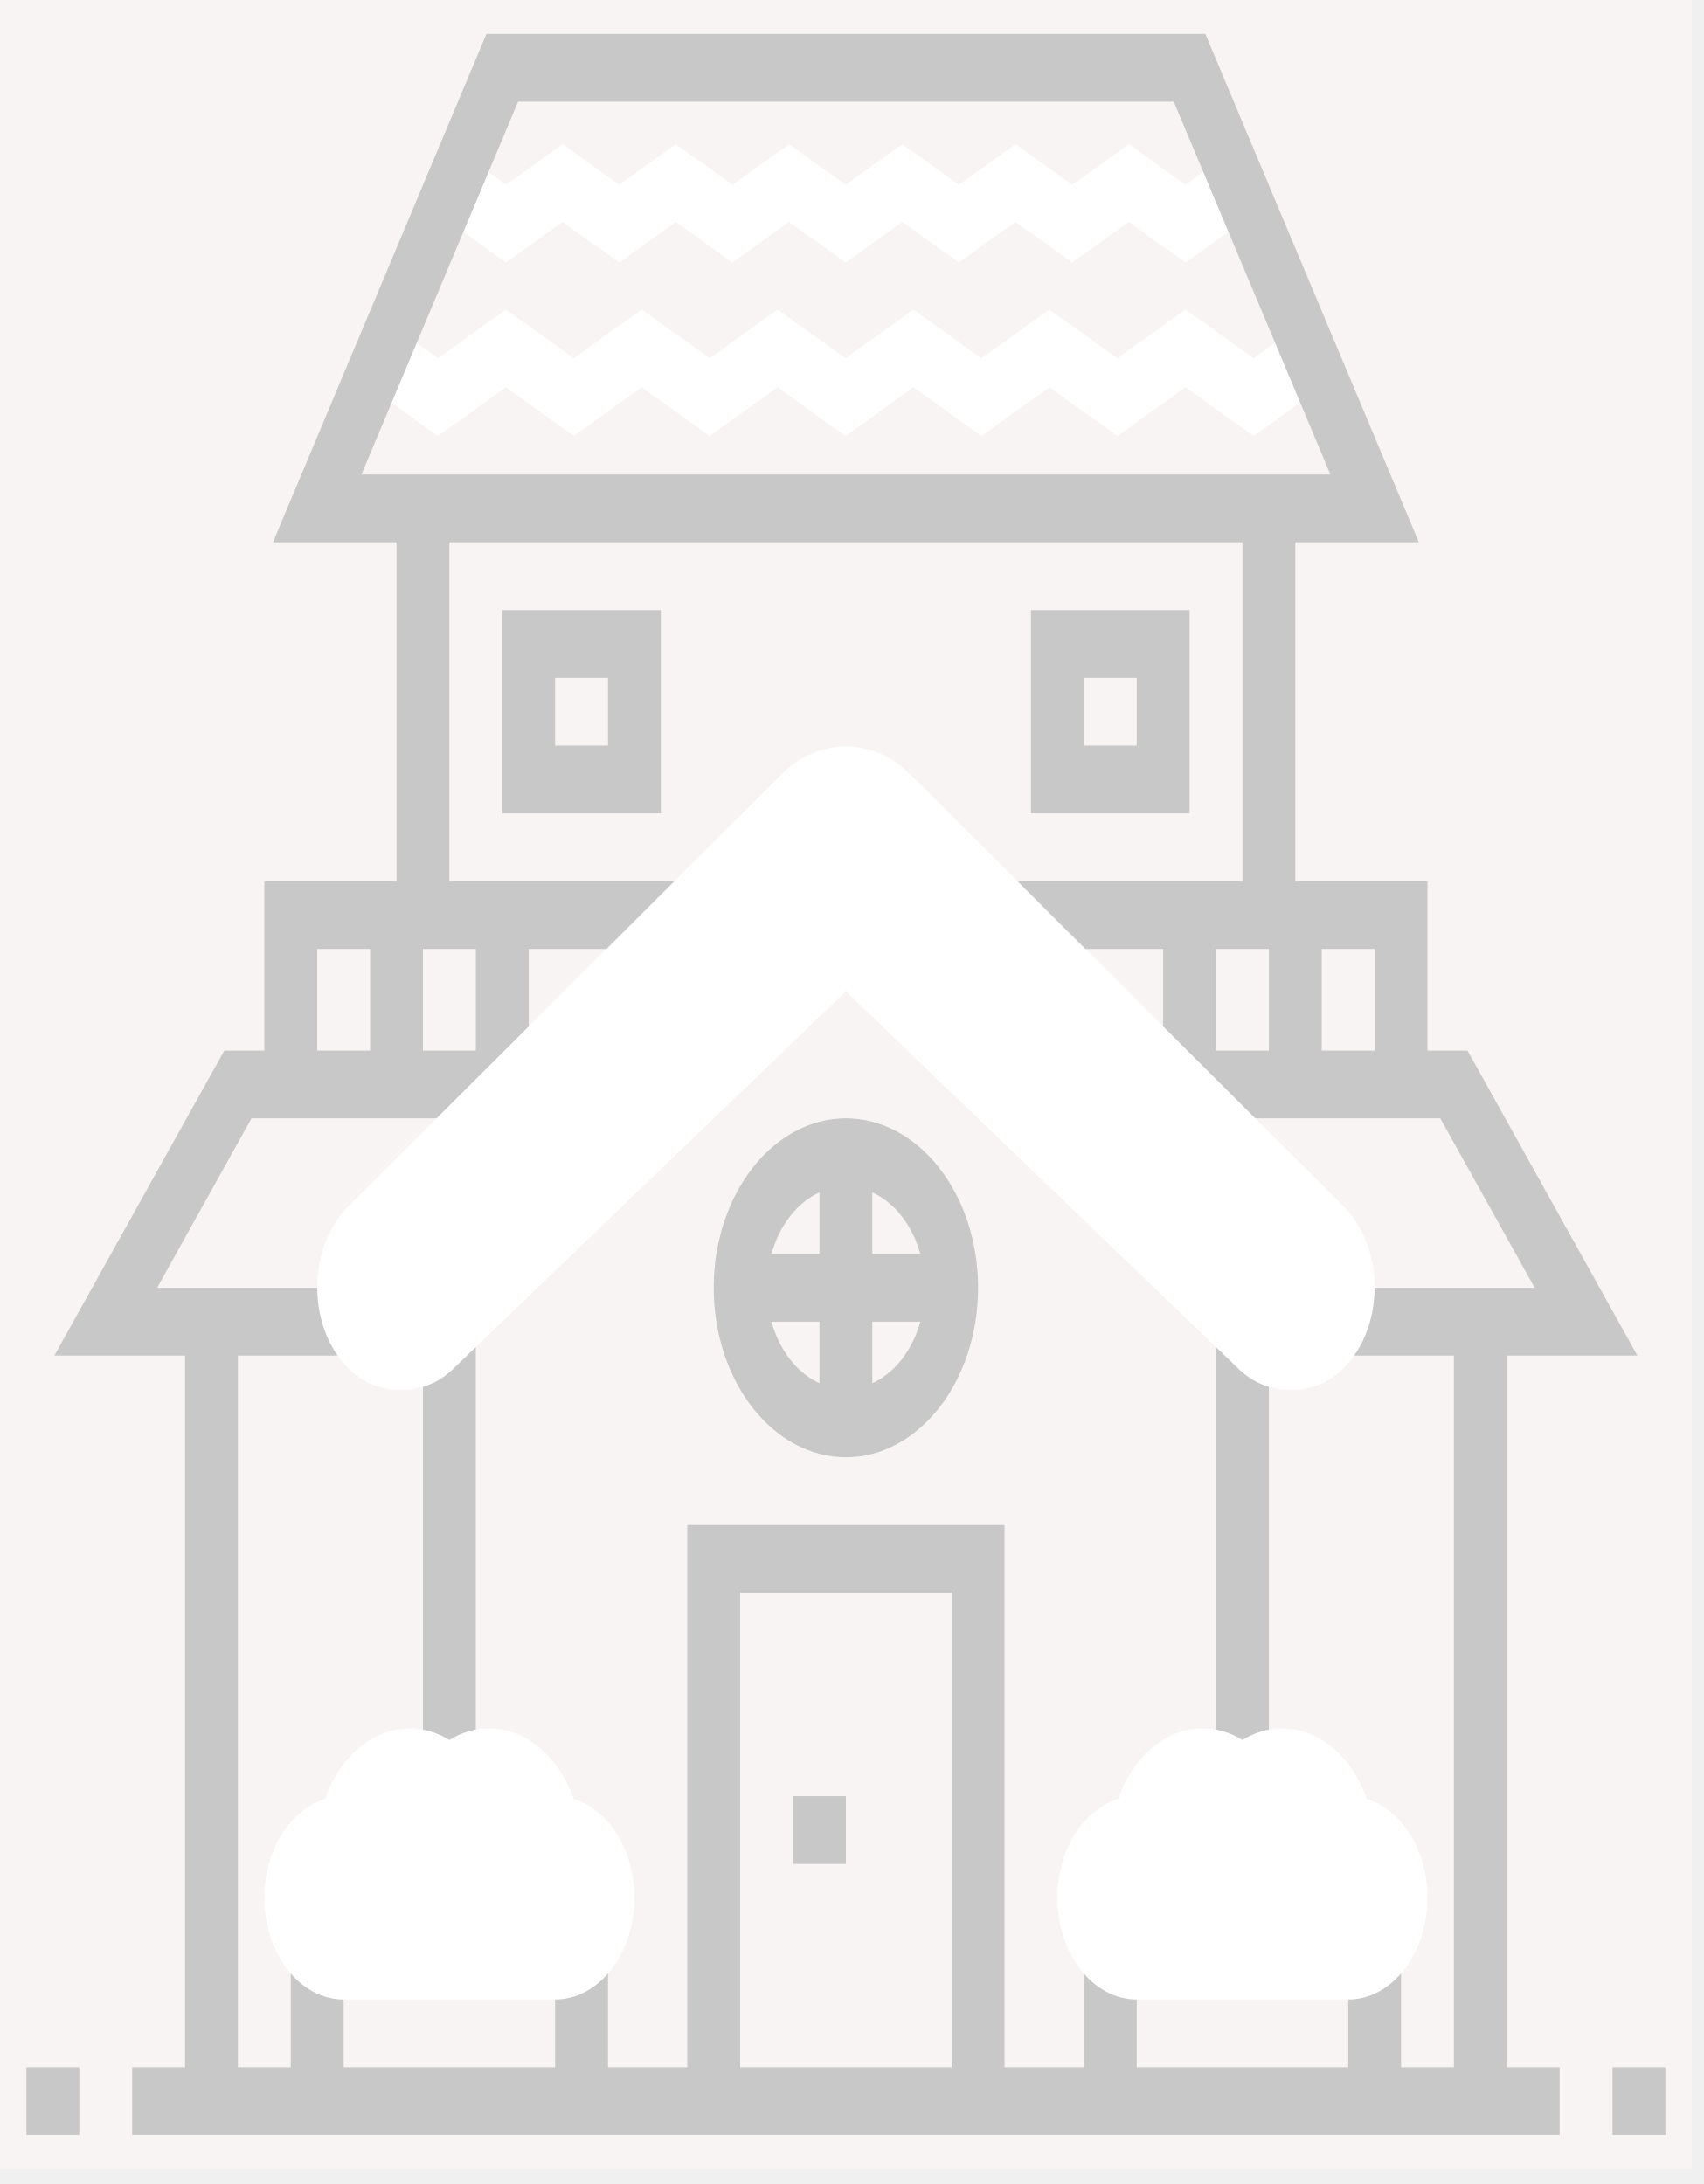
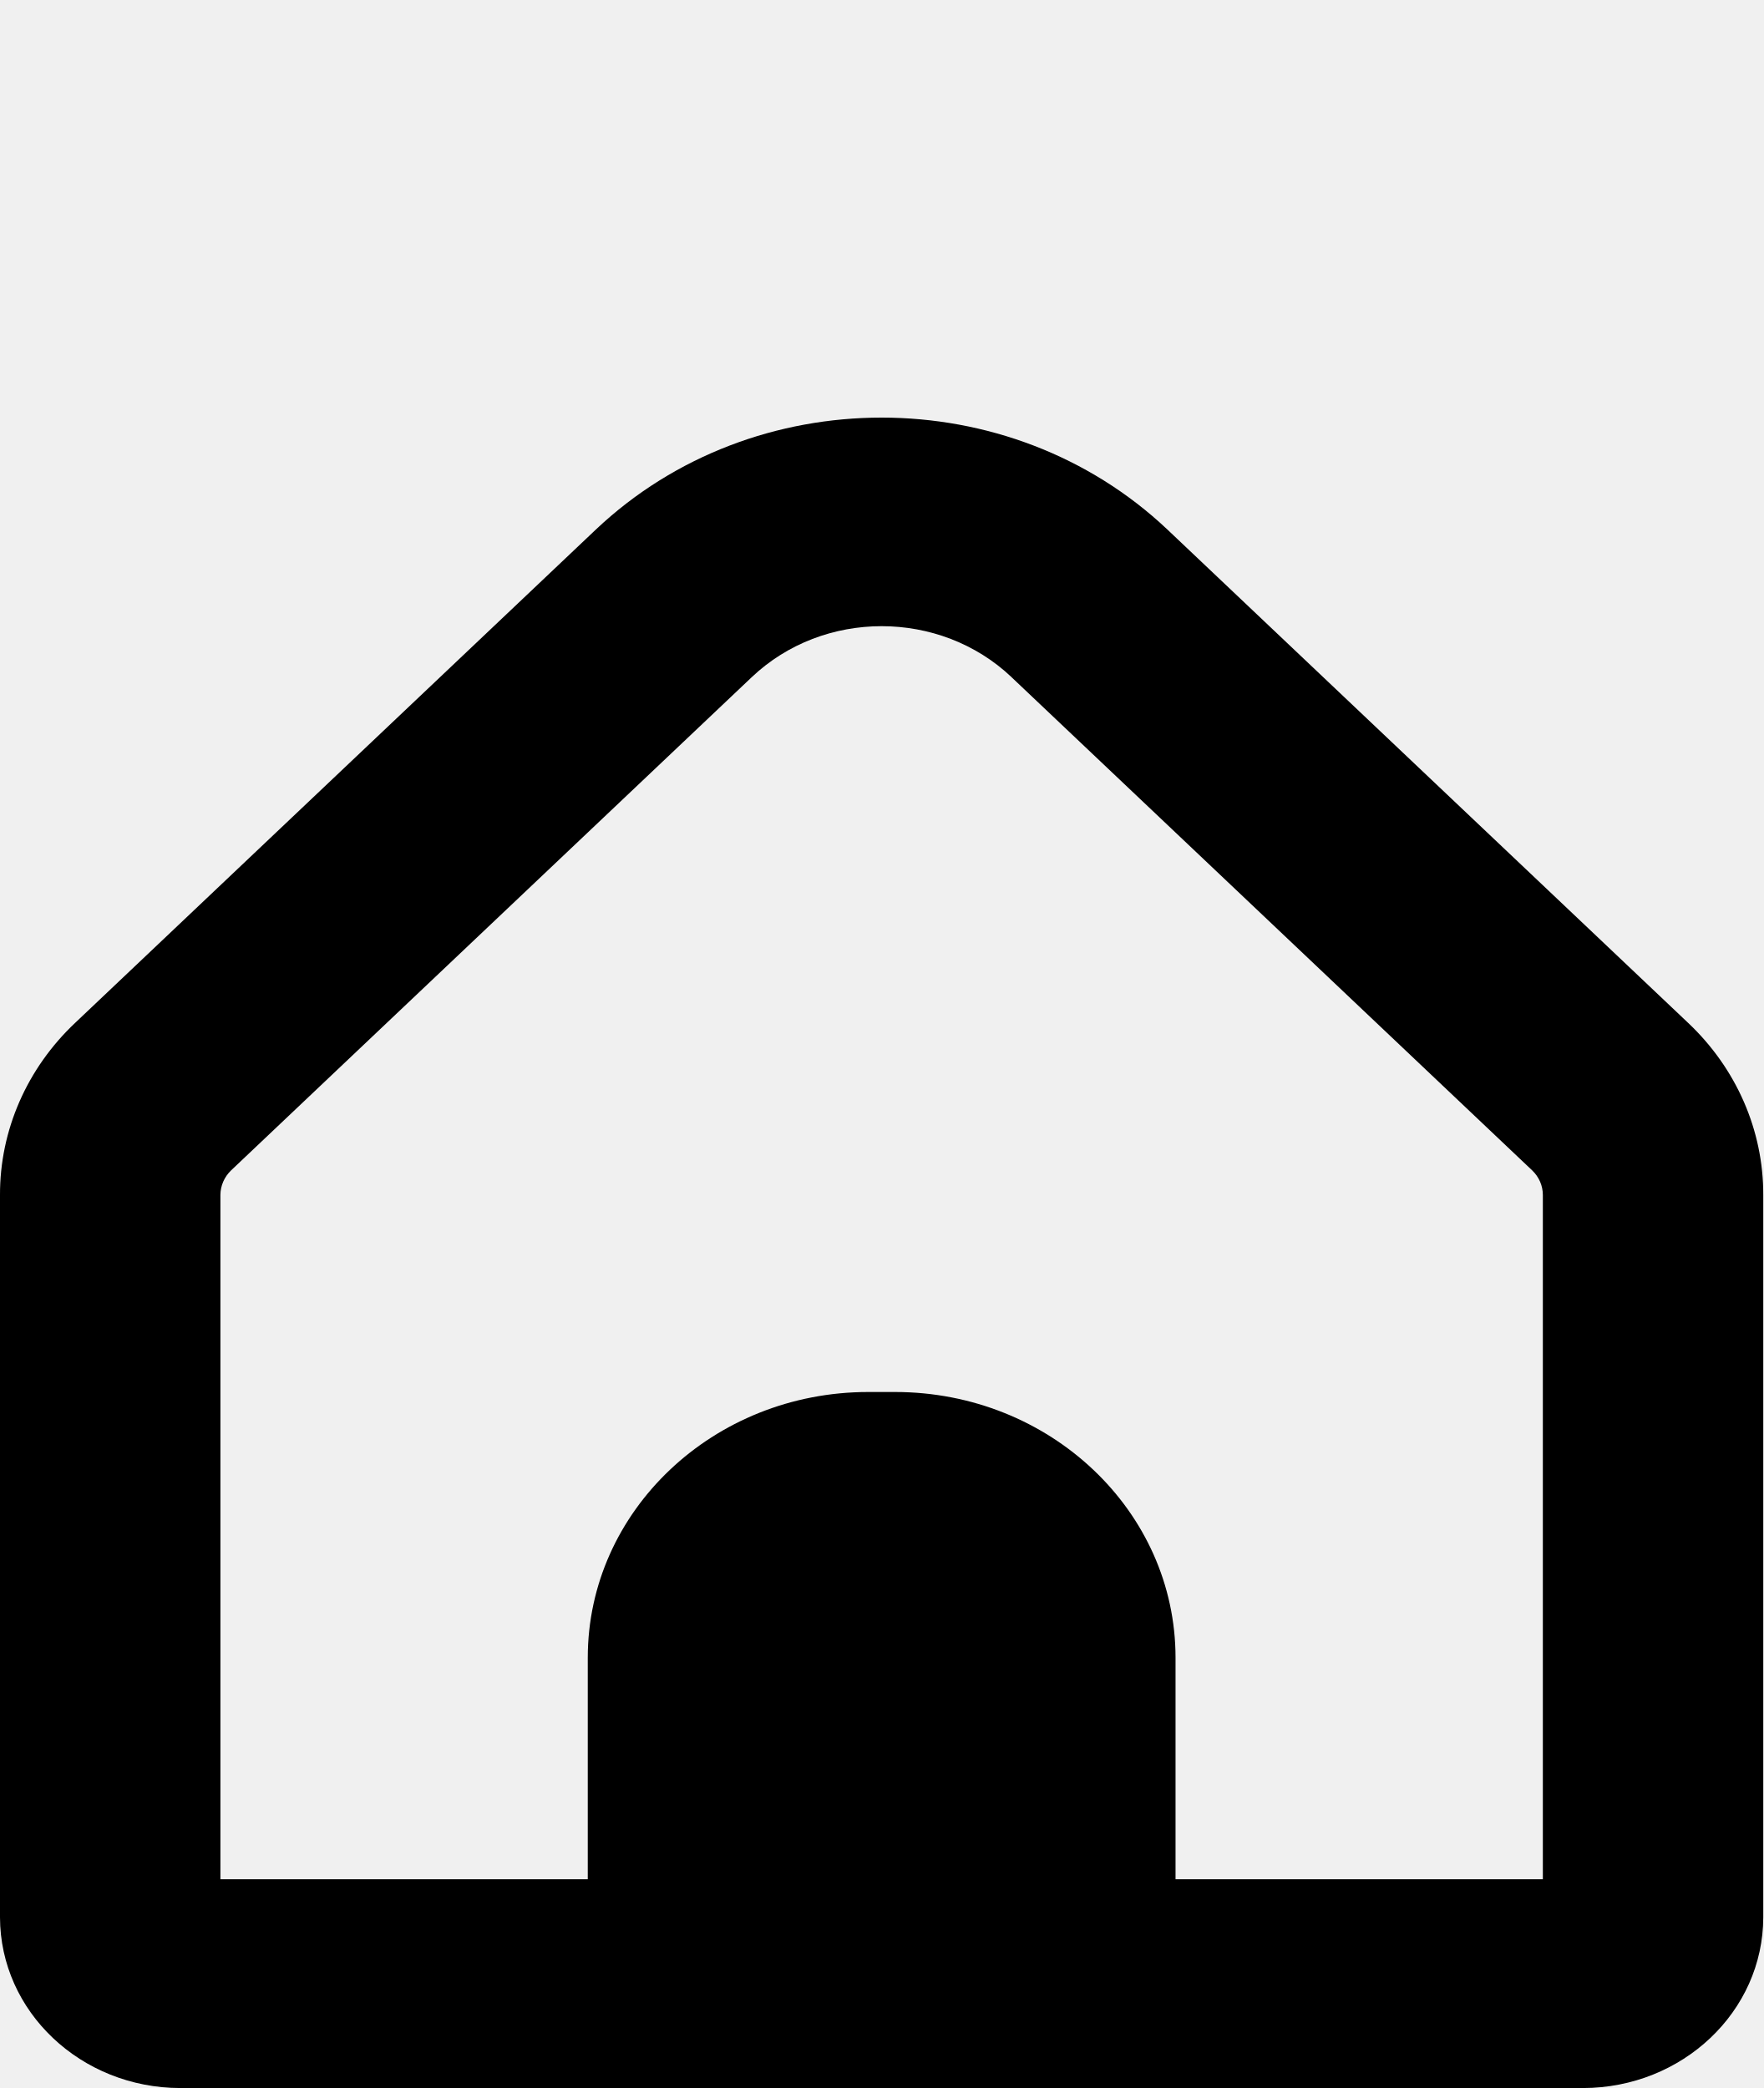
- <svg xmlns="http://www.w3.org/2000/svg" width="39" height="50" viewBox="0 0 39 50" fill="none">
-   <g clip-path="url(#clip0_2_87)">
-     <rect width="38.721" height="49.655" fill="#F8F4F4" />
-     <path d="M19.354 6.01L18.058 5.08L16.762 6.01L15.466 5.08L14.171 6.01L12.875 5.08L11.58 6.01L9.989 4.866L10.581 3.513L11.58 4.231L12.875 3.301L14.171 4.231L15.466 3.301L16.762 4.231L18.058 3.301L19.354 4.231L20.648 3.301L21.945 4.232L23.241 3.301L24.539 4.232L25.836 3.301L27.136 4.232L28.141 3.512L28.73 4.867L27.136 6.009L25.836 5.079L24.539 6.009L23.241 5.079L21.945 6.009L20.648 5.08L19.354 6.01Z" fill="white" />
-     <path d="M10.023 9.982L8.174 8.652L8.766 7.299L10.023 8.203L11.578 7.087L13.132 8.203L14.687 7.087L16.242 8.203L17.798 7.087L19.353 8.203L20.906 7.087L22.461 8.203L24.017 7.087L25.575 8.204L27.132 7.087L28.691 8.204L29.956 7.299L30.545 8.653L28.691 9.981L27.132 8.865L25.575 9.981L24.017 8.865L22.461 9.982L20.906 8.866L19.353 9.982L17.798 8.866L16.242 9.982L14.687 8.866L13.132 9.982L11.578 8.866L10.023 9.982Z" fill="white" />
-     <path d="M34.486 31.035H37.476L33.587 24.052H32.671V20.172H29.646V12.414H32.474L27.587 0.776H11.133L6.247 12.414H9.075V20.172H6.05V24.052H5.134L1.244 31.035H4.235V47.328H3.025V48.879H35.696V47.328H34.486V31.035ZM31.461 24.052H30.251V21.724H31.461V24.052ZM27.831 21.724H29.041V24.052H27.831V21.724ZM11.857 2.328H26.864L30.449 10.862H8.273L11.857 2.328ZM10.89 24.052H9.68V21.724H10.89V24.052ZM7.26 21.724H8.47V24.052H7.26V21.724ZM5.445 31.035H7.865V29.483H3.596L5.756 25.603H11.495V24.828H12.1V21.724H15.73V20.172H10.285V12.414H28.436V20.172H22.991V21.724H26.621V24.828H27.226V25.603H32.964L35.125 29.483H30.856V31.035H33.276V47.328H32.066V45H30.856V47.328H26.016V45H24.806V47.328H22.991V34.914H15.73V47.328H13.915V45H12.705V47.328H7.865V45H6.655V47.328H5.445V31.035ZM21.78 47.328H16.94V36.465H21.78V47.328Z" fill="#C8C8C8" />
-     <path d="M19.36 33.362C21.029 33.362 22.386 31.622 22.386 29.483C22.386 27.344 21.029 25.603 19.36 25.603C17.692 25.603 16.335 27.344 16.335 29.483C16.335 31.622 17.692 33.362 19.36 33.362ZM17.657 30.259H18.755V31.668C18.243 31.433 17.84 30.916 17.657 30.259ZM19.965 31.668V30.259H21.064C20.881 30.916 20.478 31.433 19.965 31.668ZM21.064 28.707H19.965V27.298C20.478 27.532 20.881 28.05 21.064 28.707ZM18.755 27.298V28.707H17.657C17.84 28.05 18.243 27.532 18.755 27.298Z" fill="#C8C8C8" />
-     <path d="M10.89 30.259H9.68V40.345H10.89V30.259Z" fill="#C8C8C8" />
-     <path d="M29.041 30.259H27.831V40.345H29.041V30.259Z" fill="#C8C8C8" />
-     <path d="M19.36 41.121H18.15V42.672H19.36V41.121Z" fill="#C8C8C8" />
-     <path d="M27.226 13.966H23.596V18.621H27.226V13.966ZM26.016 17.069H24.806V15.517H26.016V17.069Z" fill="#C8C8C8" />
-     <path d="M11.495 18.621H15.125V13.966H11.495V18.621ZM12.705 15.517H13.915V17.069H12.705V15.517Z" fill="#C8C8C8" />
-     <path d="M38.116 47.328H36.906V48.879H38.116V47.328Z" fill="#C8C8C8" />
-     <path d="M1.815 47.328H0.605V48.879H1.815V47.328Z" fill="#C8C8C8" />
-     <path d="M12.705 45.776H7.865C6.864 45.776 6.05 44.731 6.05 43.448C6.05 42.352 6.644 41.429 7.442 41.184C7.775 40.222 8.529 39.569 9.378 39.569C9.694 39.569 10.002 39.66 10.285 39.836C10.568 39.66 10.876 39.569 11.193 39.569C12.041 39.569 12.795 40.222 13.129 41.184C13.926 41.429 14.52 42.352 14.52 43.448C14.52 44.731 13.706 45.776 12.705 45.776Z" fill="white" />
-     <path d="M30.856 45.776H26.016C25.015 45.776 24.201 44.731 24.201 43.448C24.201 42.352 24.795 41.429 25.592 41.184C25.925 40.222 26.68 39.569 27.528 39.569C27.845 39.569 28.152 39.66 28.436 39.836C28.719 39.66 29.027 39.569 29.343 39.569C30.191 39.569 30.946 40.222 31.279 41.184C32.077 41.429 32.671 42.352 32.671 43.448C32.671 44.731 31.856 45.776 30.856 45.776Z" fill="white" />
-     <path d="M29.637 31.81H29.447C29.055 31.81 28.666 31.643 28.352 31.342L19.36 22.694L10.368 31.342C10.055 31.643 9.666 31.81 9.274 31.81H9.084C8.079 31.81 7.26 30.761 7.26 29.471C7.26 28.754 7.524 28.064 7.964 27.625L17.907 17.709C18.734 16.884 19.987 16.884 20.815 17.709L30.758 27.625C31.197 28.064 31.461 28.755 31.461 29.471C31.461 30.761 30.642 31.81 29.637 31.81Z" fill="white" />
+ <svg xmlns="http://www.w3.org/2000/svg" width="38" height="45" viewBox="0 0 38 45" fill="none">
+   <g clip-path="url(#clip0_121_2)">
+     <path d="M36.377 22.041L25.158 11.412C21.754 8.196 16.246 8.196 12.842 11.412L1.623 22.041C0.58 23.024 -0.004 24.36 2.12419e-05 25.754V41.321C0.004 43.353 1.742 44.999 3.887 45.001H34.113C36.258 44.999 37.997 43.353 38 41.321V25.754C38.004 24.36 37.42 23.024 36.377 22.041ZM33.25 40.501H25.334V35.727C25.334 32.564 22.627 30 19.288 30H18.712C15.373 30 12.667 32.564 12.667 35.727V40.501H4.75V25.754C4.751 25.555 4.834 25.364 4.981 25.223L16.201 14.594C17.746 13.129 20.253 13.129 21.799 14.593C21.799 14.593 21.799 14.593 21.799 14.594L33.019 25.223C33.167 25.364 33.25 25.555 33.25 25.754V40.501H33.25Z" fill="black" />
  </g>
  <defs>
-     <clipPath id="clip0_2_87">
-       <rect width="38.721" height="49.655" fill="white" />
+     <clipPath id="clip0_121_2">
+       <rect width="38" height="45" fill="white" />
    </clipPath>
  </defs>
</svg>
